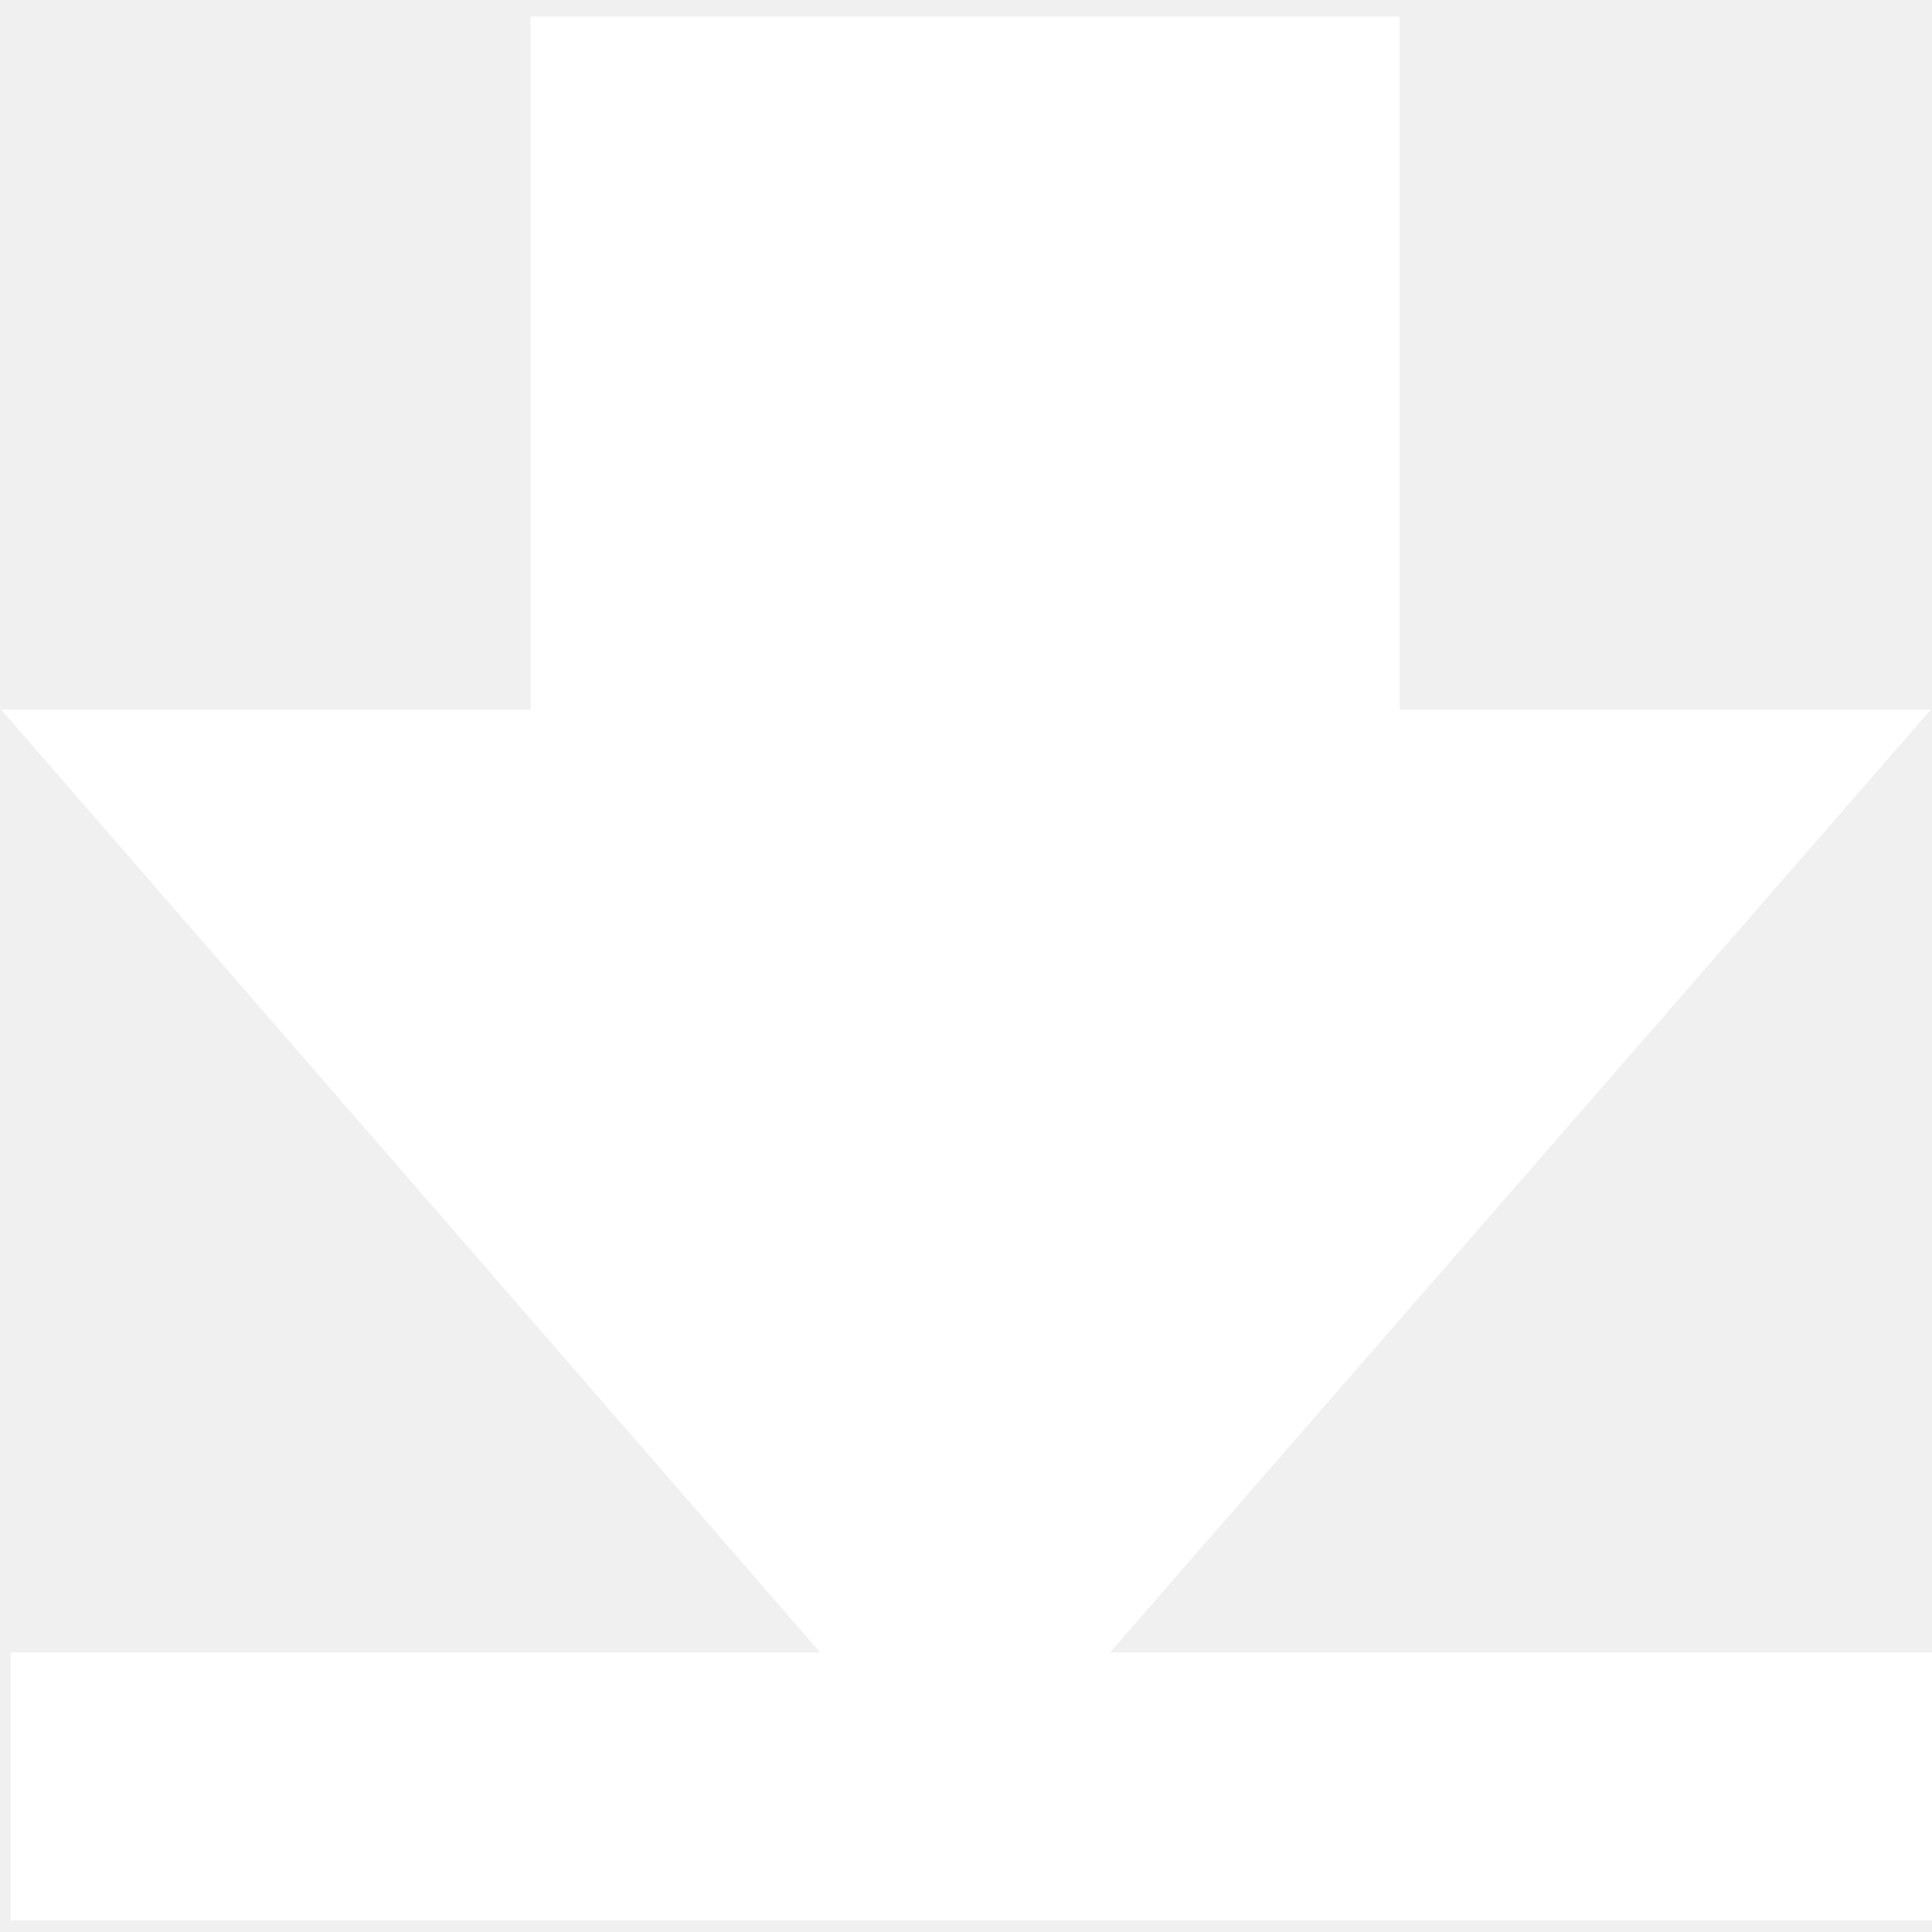
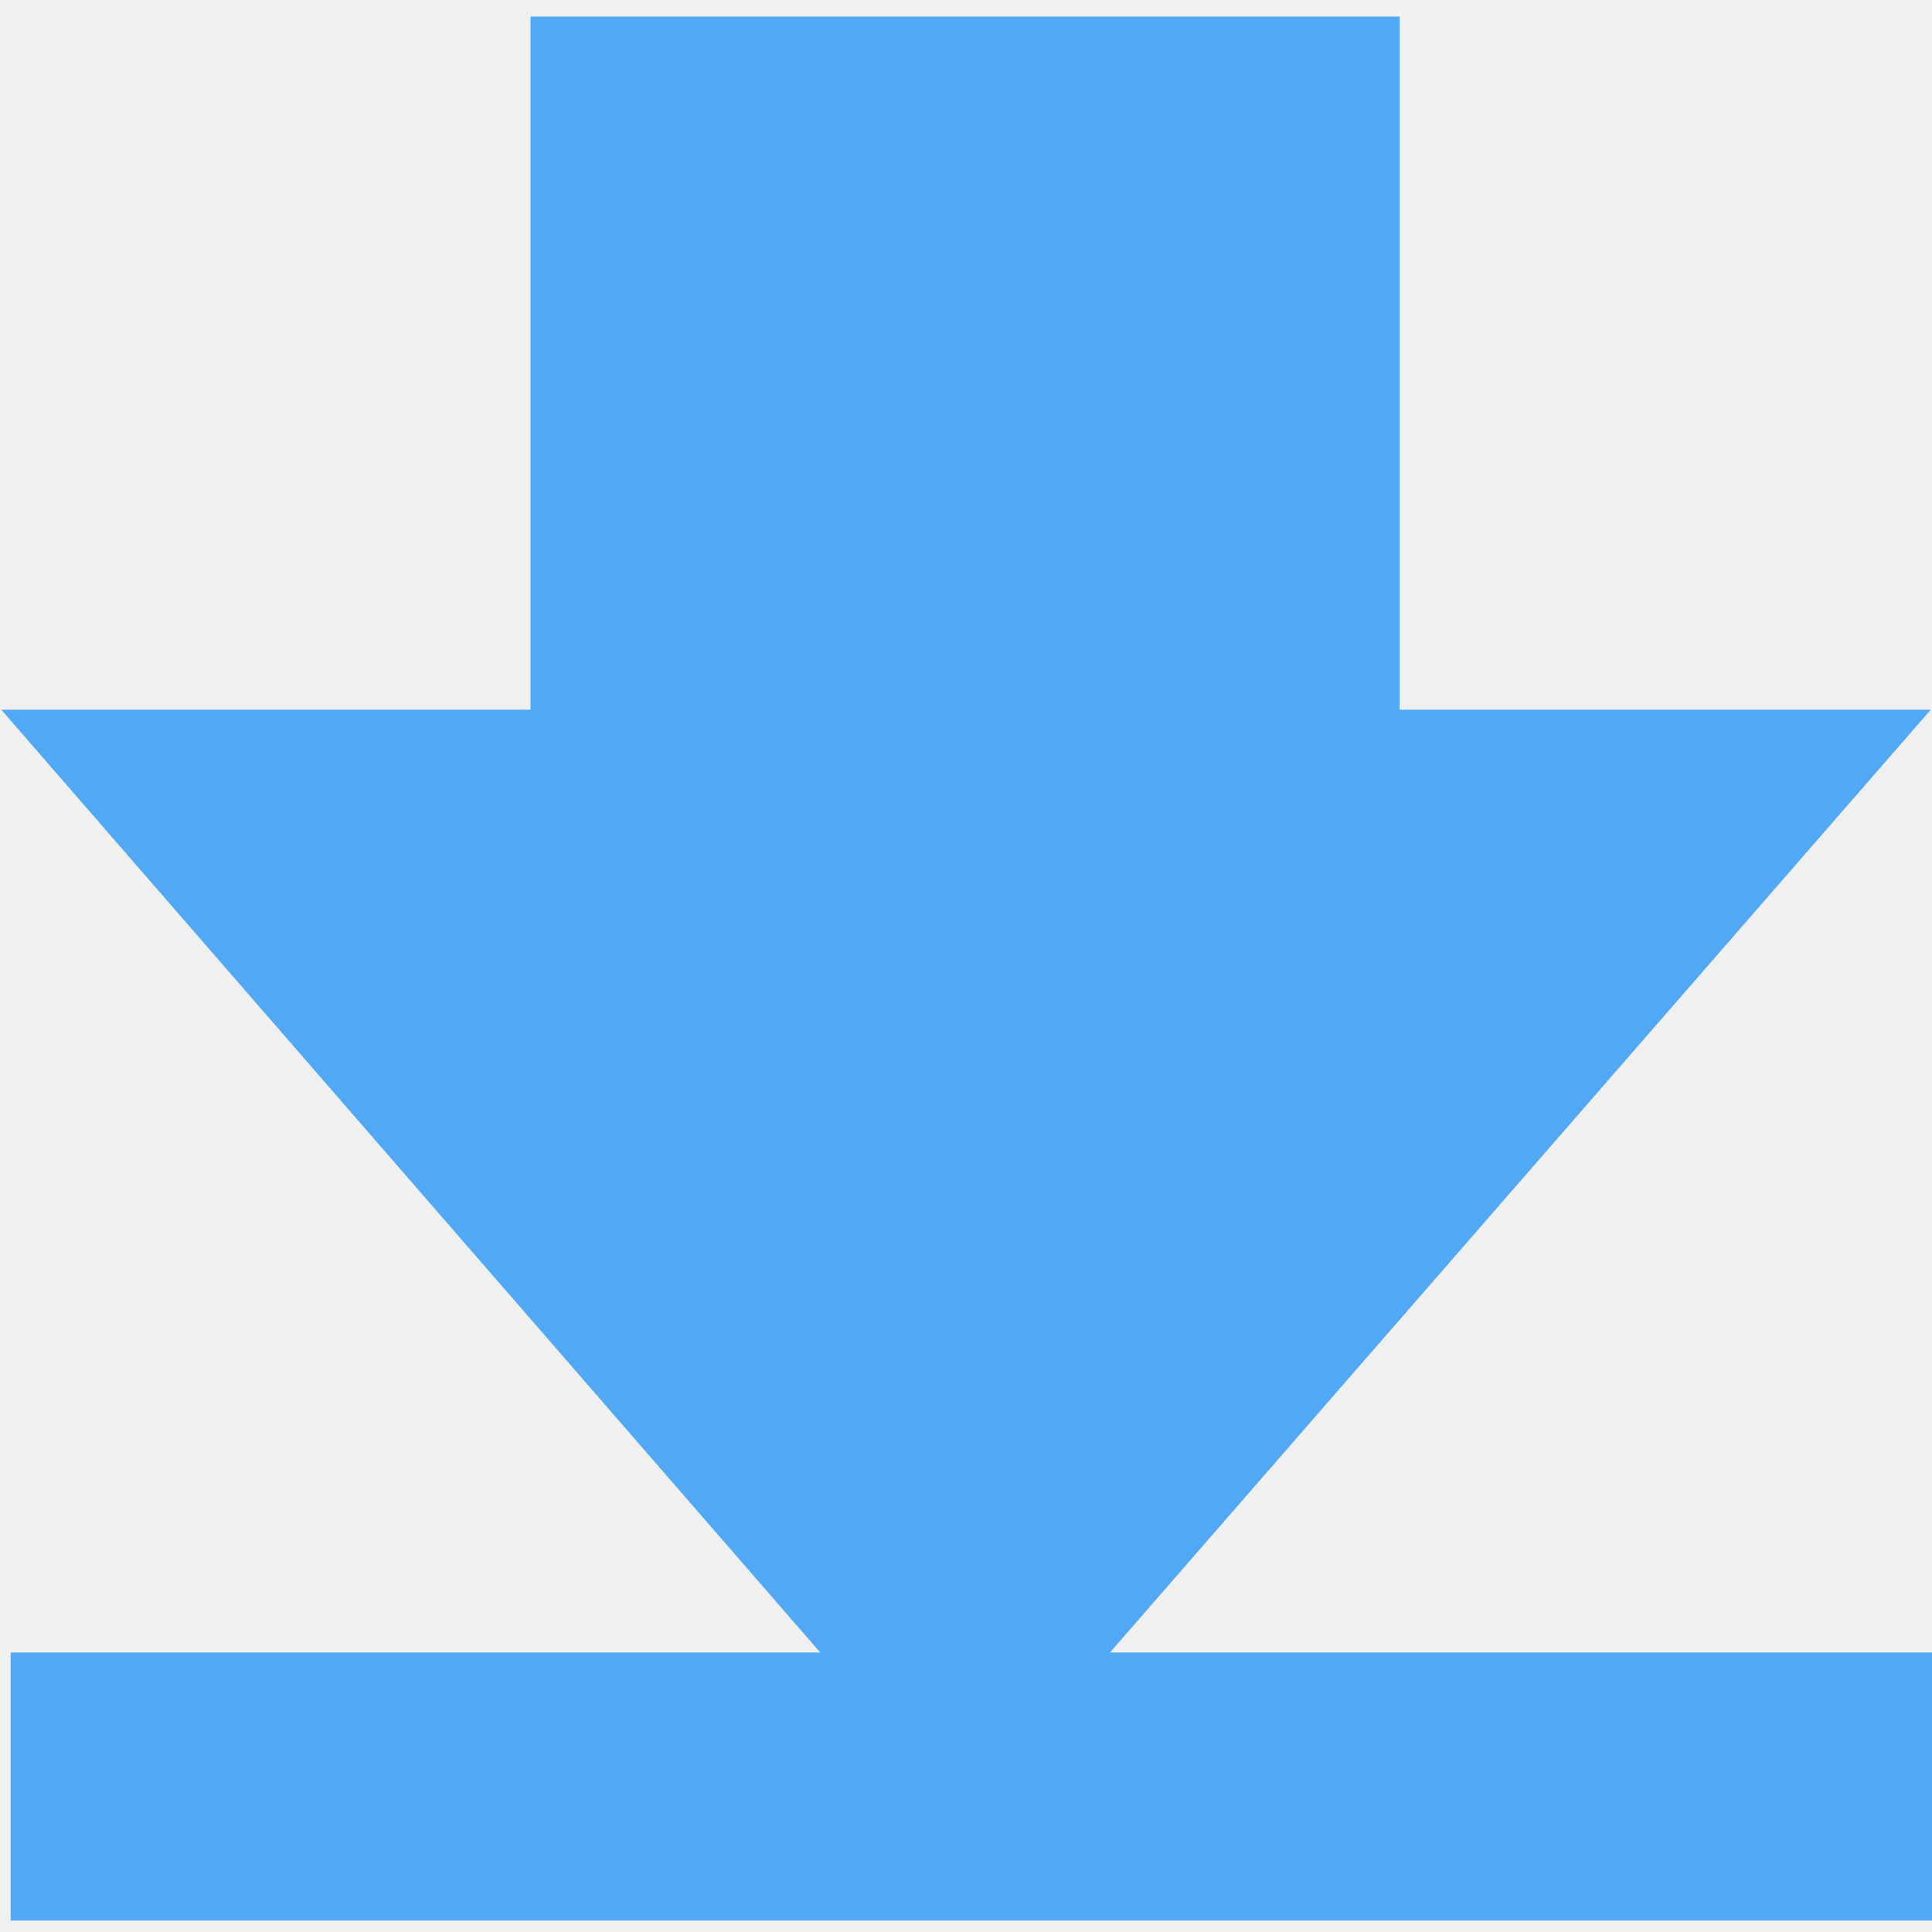
<svg xmlns="http://www.w3.org/2000/svg" width="20mm" height="20mm" viewBox="0 0 70.866 70.866" id="svg4709" version="1.1">
  <defs id="defs4711">
    </defs>
  <g id="layer1" transform="translate(0,-981.4961)">
-     <path style="fill:#ffffff;fill-opacity:1;fill-rule:evenodd;stroke:none;stroke-width:0.267px;stroke-linecap:butt;stroke-linejoin:miter;stroke-opacity:1" d="m 51.34,982.105 -31.88,0 0,25.422 -19.415,0 30.042,34.583 -29.696,0 0,9.832 70.591,0 0,-9.832 -30.268,0 30.107,-34.583 -19.481,0 z" id="path4498-4-1" />
+     <path style="fill:#51a8f5;fill-opacity:1;fill-rule:evenodd;stroke:none;stroke-width:0.267px;stroke-linecap:butt;stroke-linejoin:miter;stroke-opacity:1" d="m 51.34,982.105 -31.88,0 0,25.422 -19.415,0 30.042,34.583 -29.696,0 0,9.832 70.591,0 0,-9.832 -30.268,0 30.107,-34.583 -19.481,0 z" id="path4498-4-1" />
  </g>
</svg>
